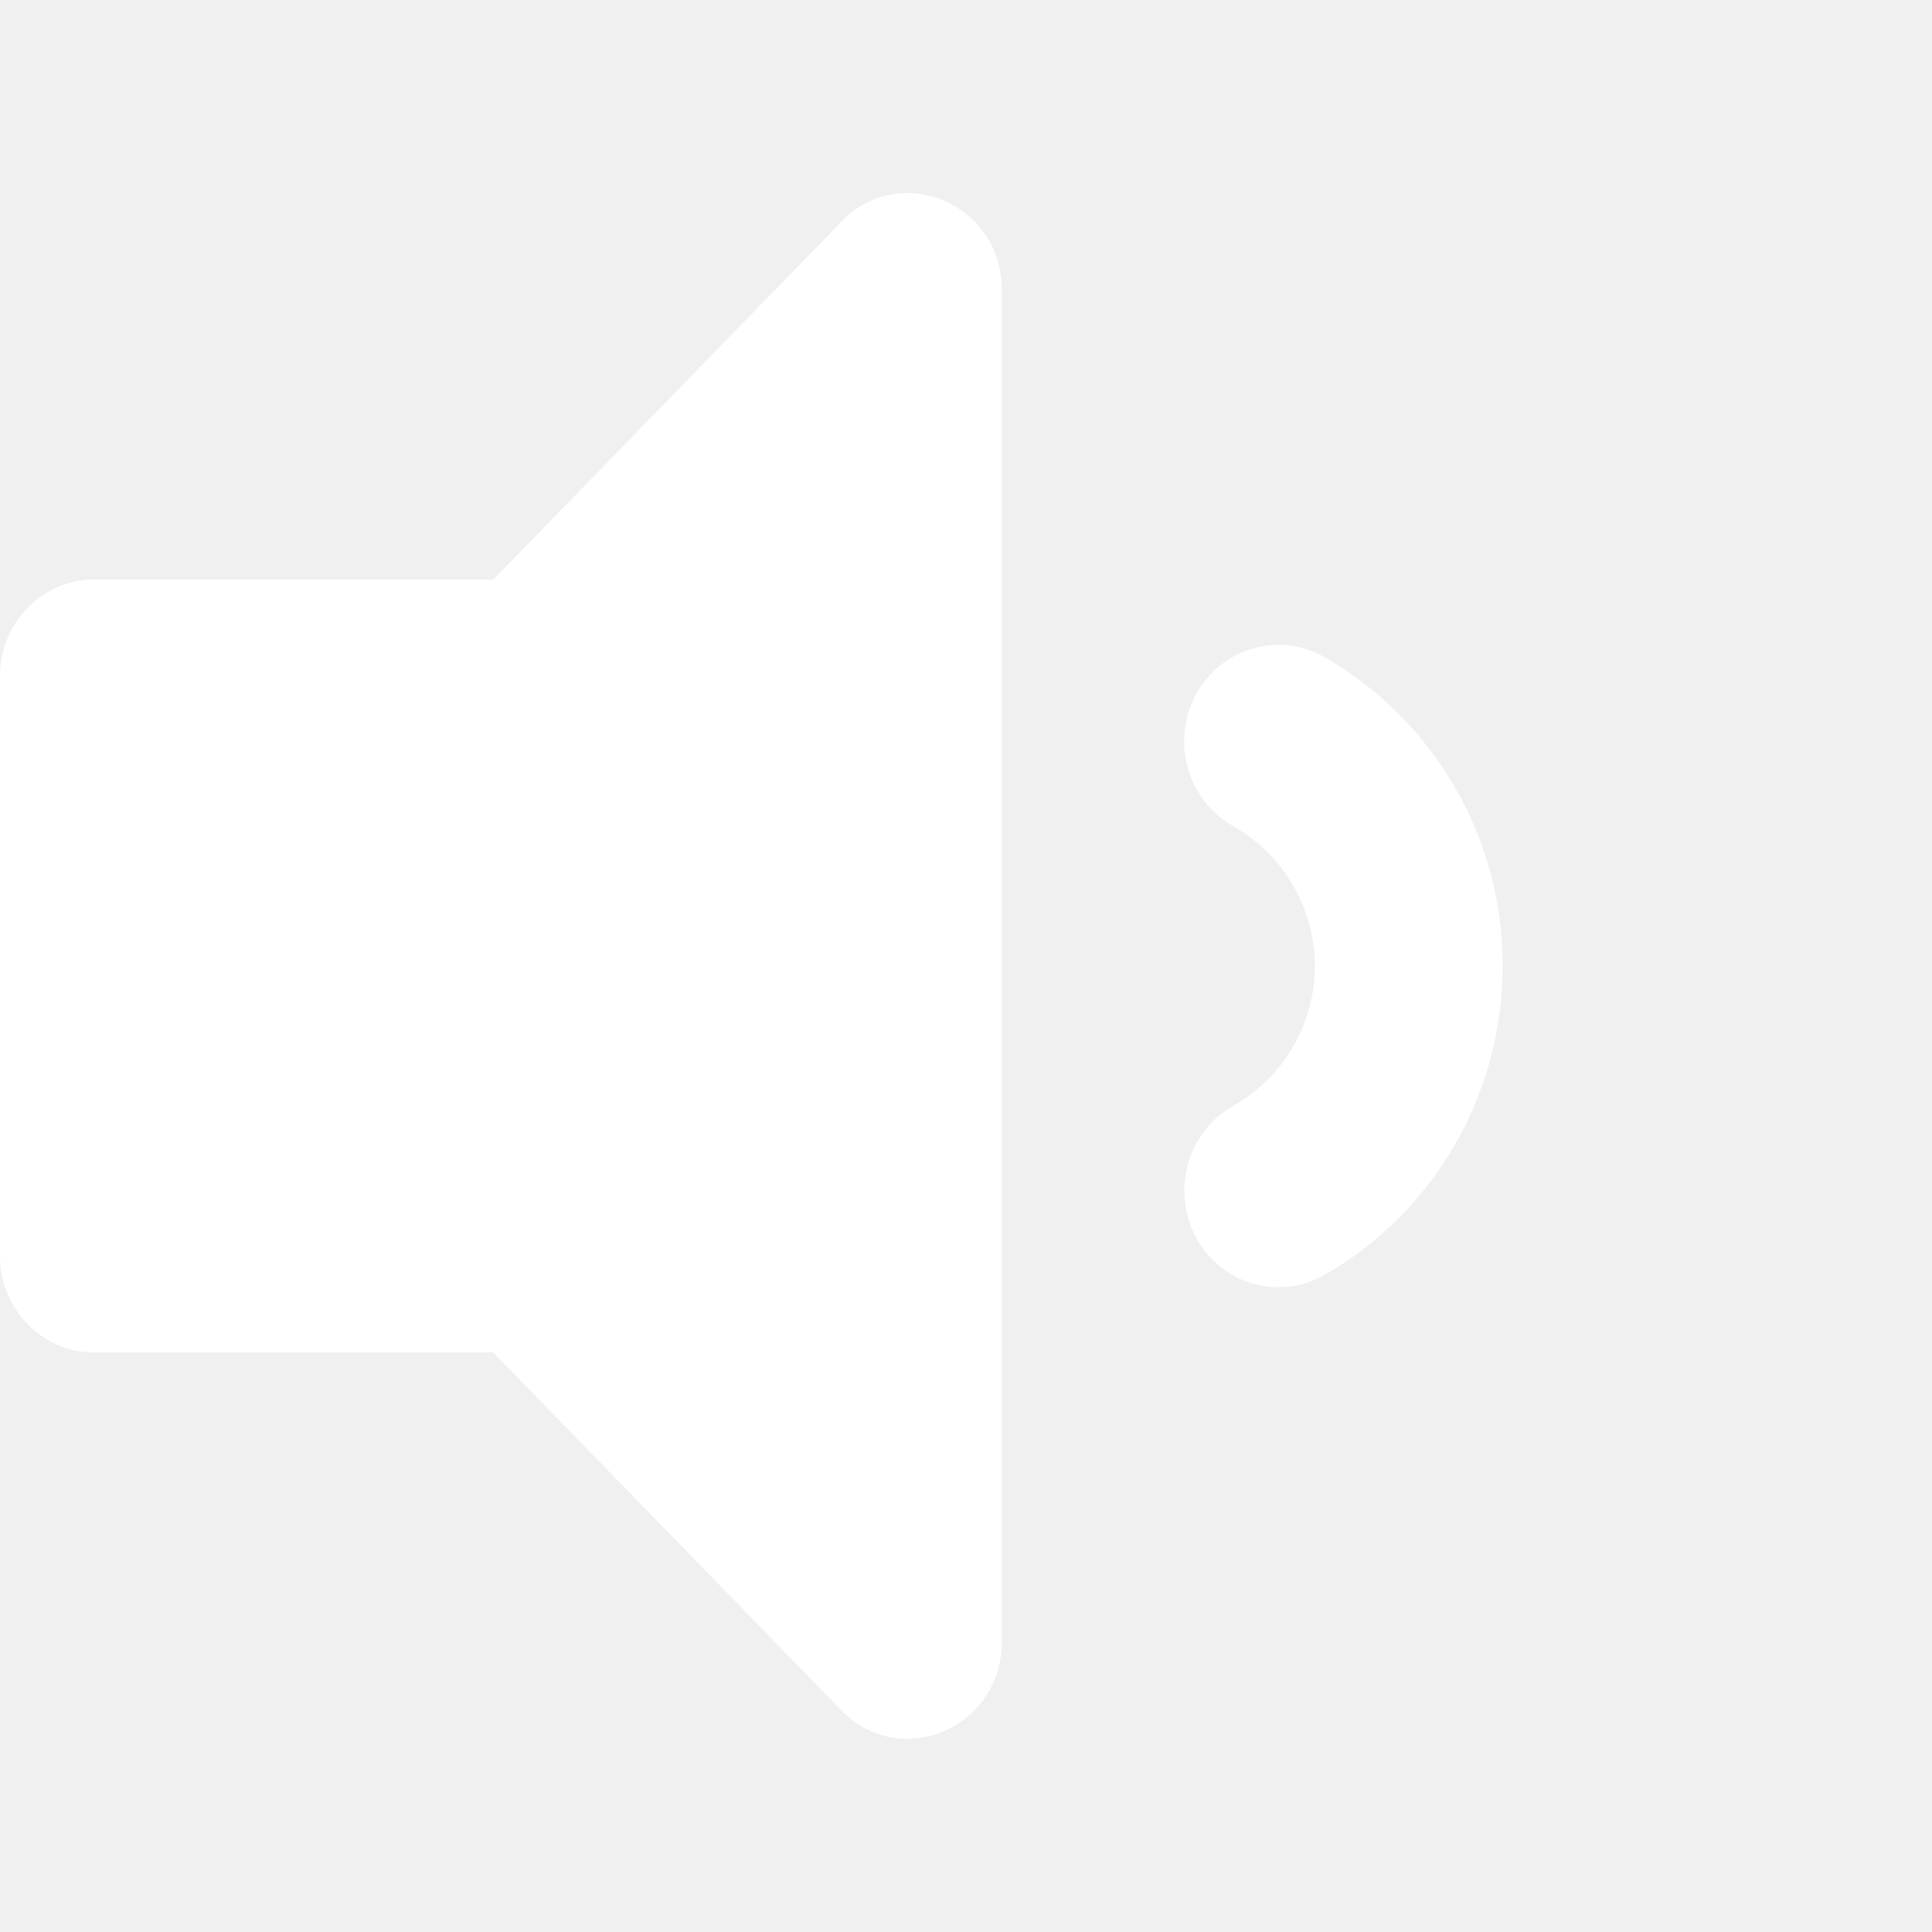
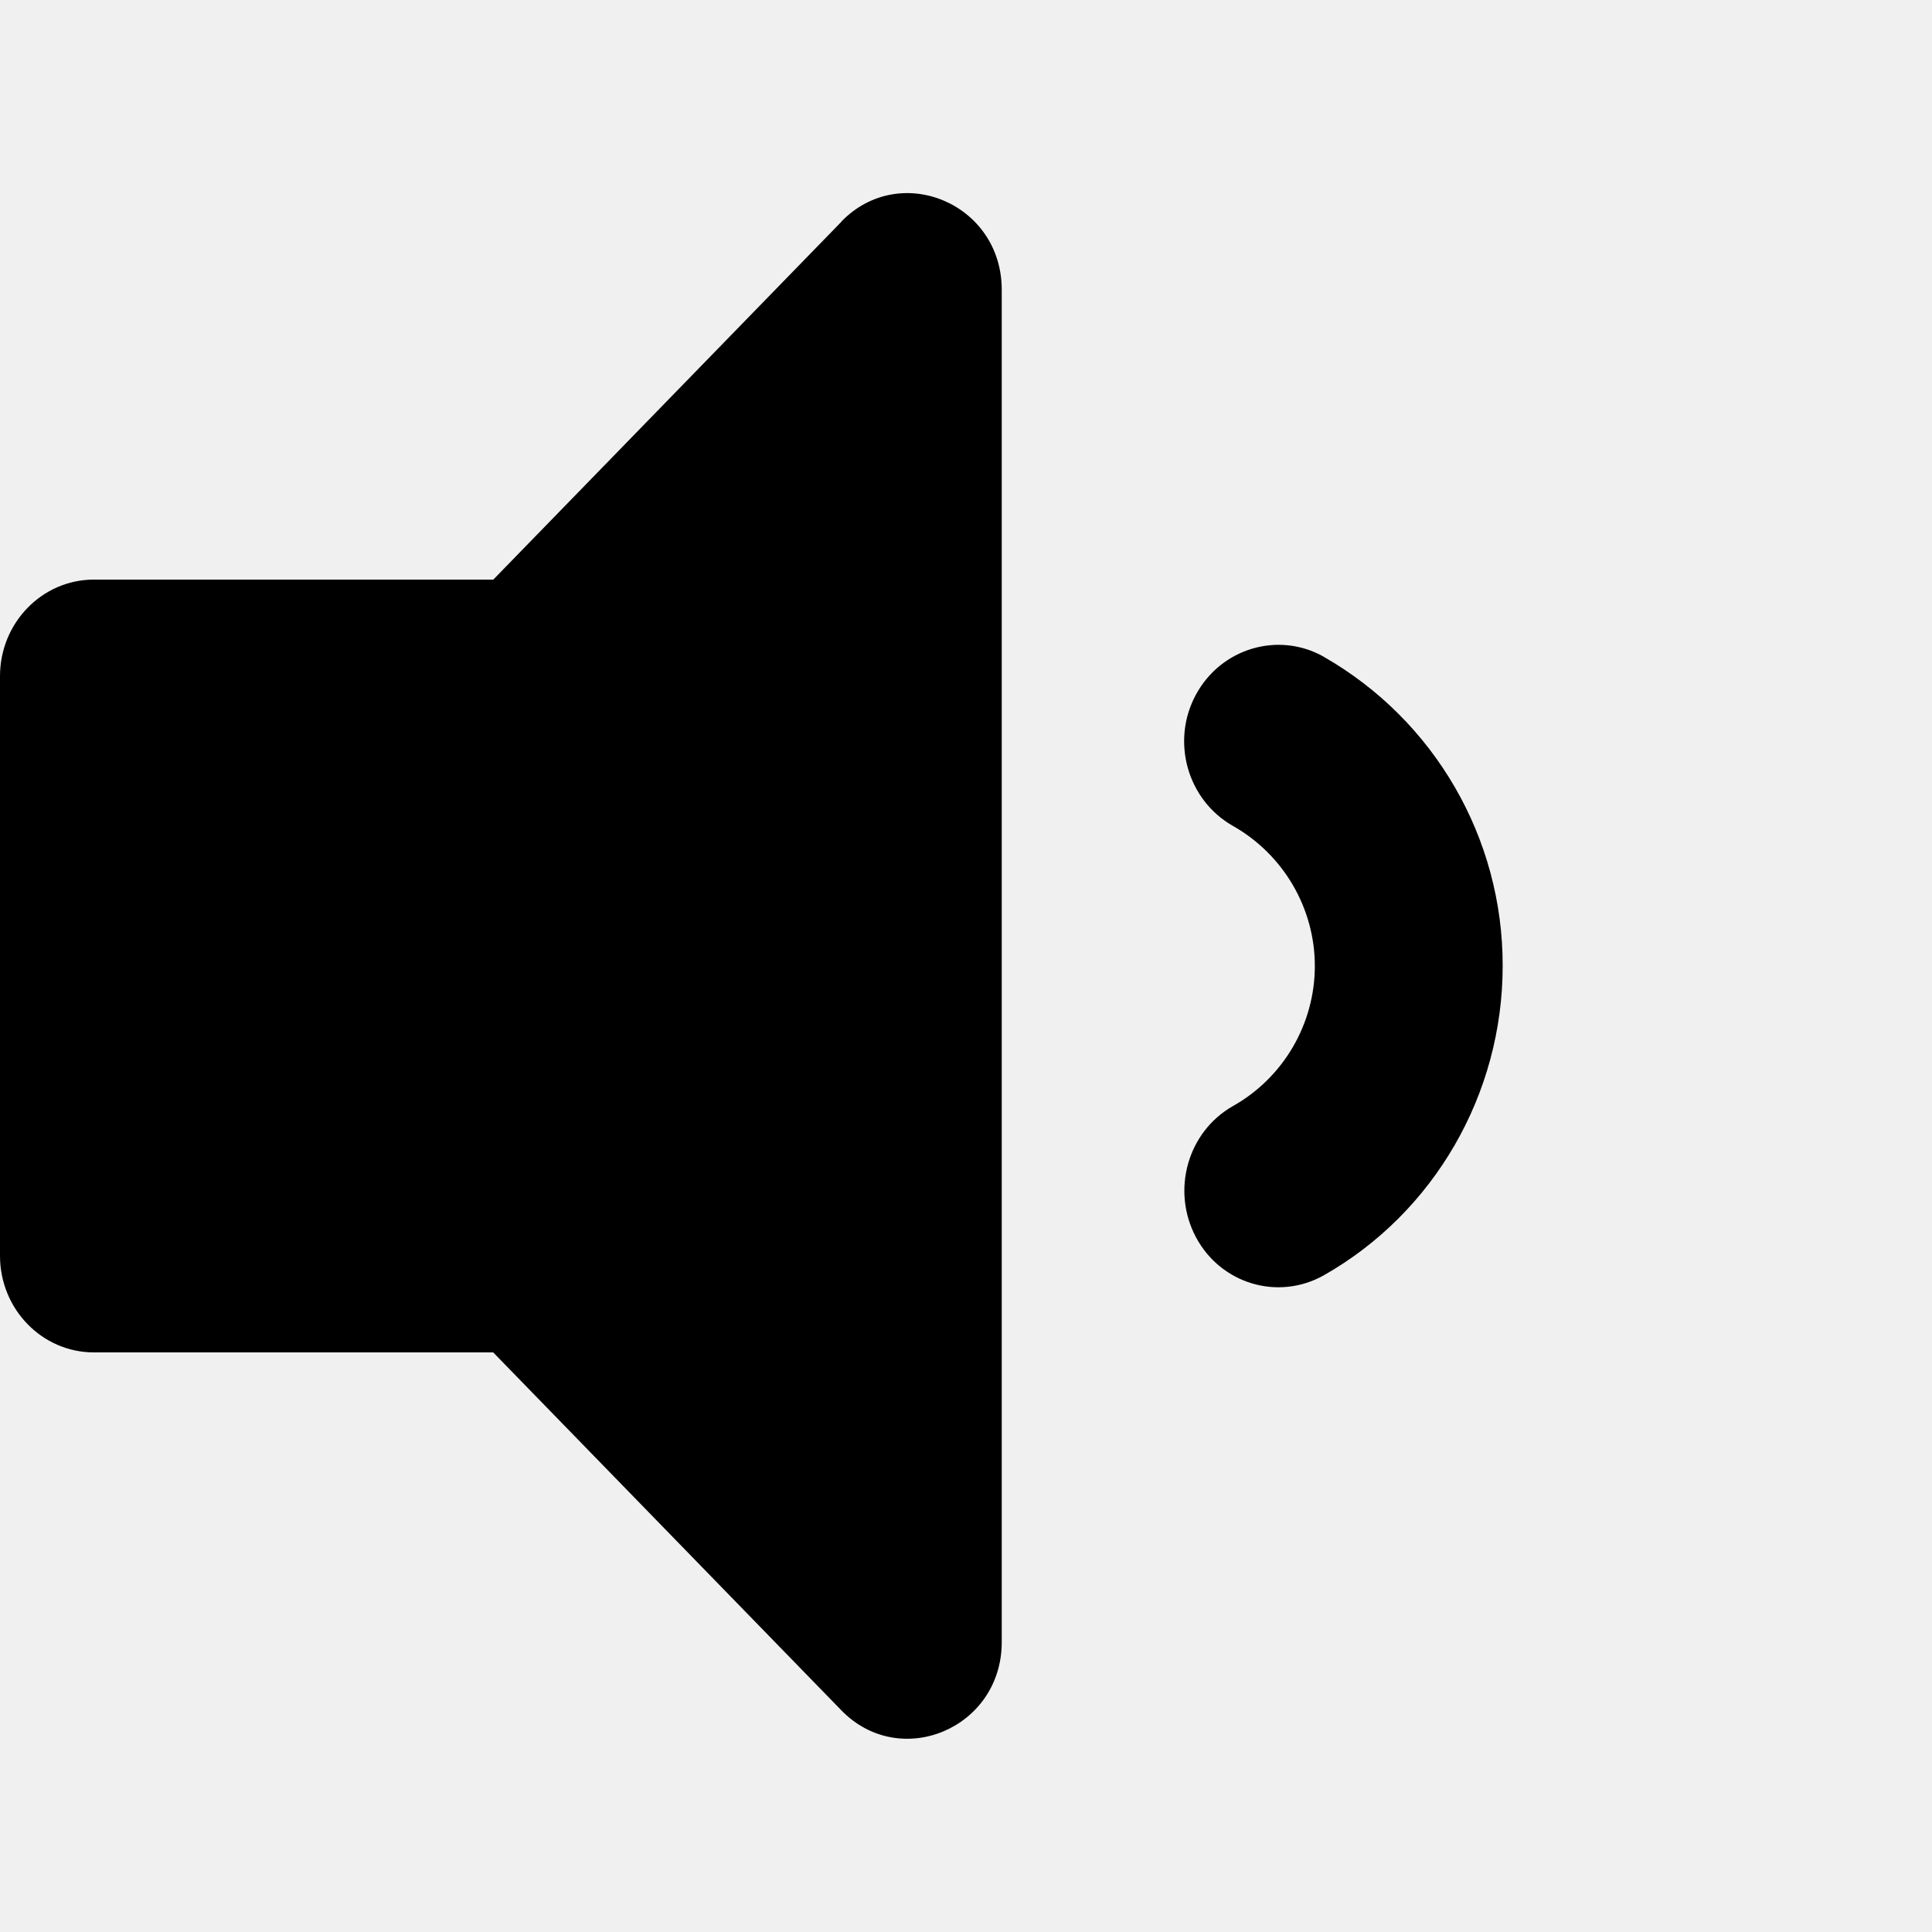
<svg xmlns="http://www.w3.org/2000/svg" width="18" height="18" fill="none">
-   <path d="M7.84 2.065L4.596 5.4H.875C.392 5.4 0 5.803 0 6.3v5.4c0 .497.392.9.875.9h3.72l3.244 3.335c.548.564 1.494.168 1.494-.636V2.7c0-.805-.946-1.2-1.494-.636zm4.492 4.053c-.422-.237-.955-.08-1.19.354s-.08.982.345 1.223c.47.266.763.766.763 1.305s-.292 1.04-.763 1.305c-.423.24-.577.787-.344 1.223s.767.592 1.19.354C13.36 11.3 14 10.195 14 9a3.31 3.31 0 0 0-1.669-2.882z" fill="#fff" fill-opacity="1" />
+   <path d="M7.84 2.065L4.596 5.4H.875C.392 5.4 0 5.803 0 6.3v5.4c0 .497.392.9.875.9h3.72l3.244 3.335c.548.564 1.494.168 1.494-.636V2.7c0-.805-.946-1.2-1.494-.636zm4.492 4.053c-.422-.237-.955-.08-1.19.354s-.08.982.345 1.223c.47.266.763.766.763 1.305s-.292 1.04-.763 1.305c-.423.24-.577.787-.344 1.223s.767.592 1.19.354C13.36 11.3 14 10.195 14 9a3.31 3.31 0 0 0-1.669-2.882z" fill="#000" fill-opacity="1" />
</svg>
